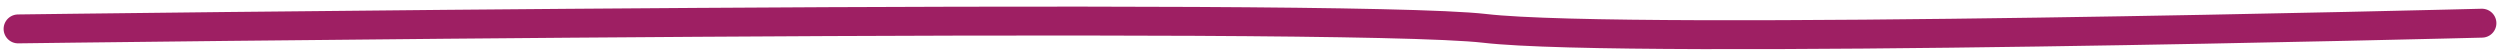
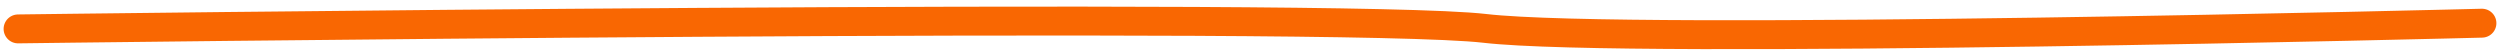
<svg xmlns="http://www.w3.org/2000/svg" width="346" height="7" viewBox="0 0 346 7" fill="none">
-   <path d="M2.499 4C2.499 4 185.502 1.605 205.502 3.929C225.502 6.253 343.501 3.208 343.501 3.208" stroke="#9E1F63" stroke-width="4" stroke-linecap="round" />
+   <path d="M2.499 4C2.499 4 185.502 1.605 205.502 3.929C225.502 6.253 343.501 3.208 343.501 3.208" stroke="#F96702" stroke-width="4" stroke-linecap="round" />
</svg>
